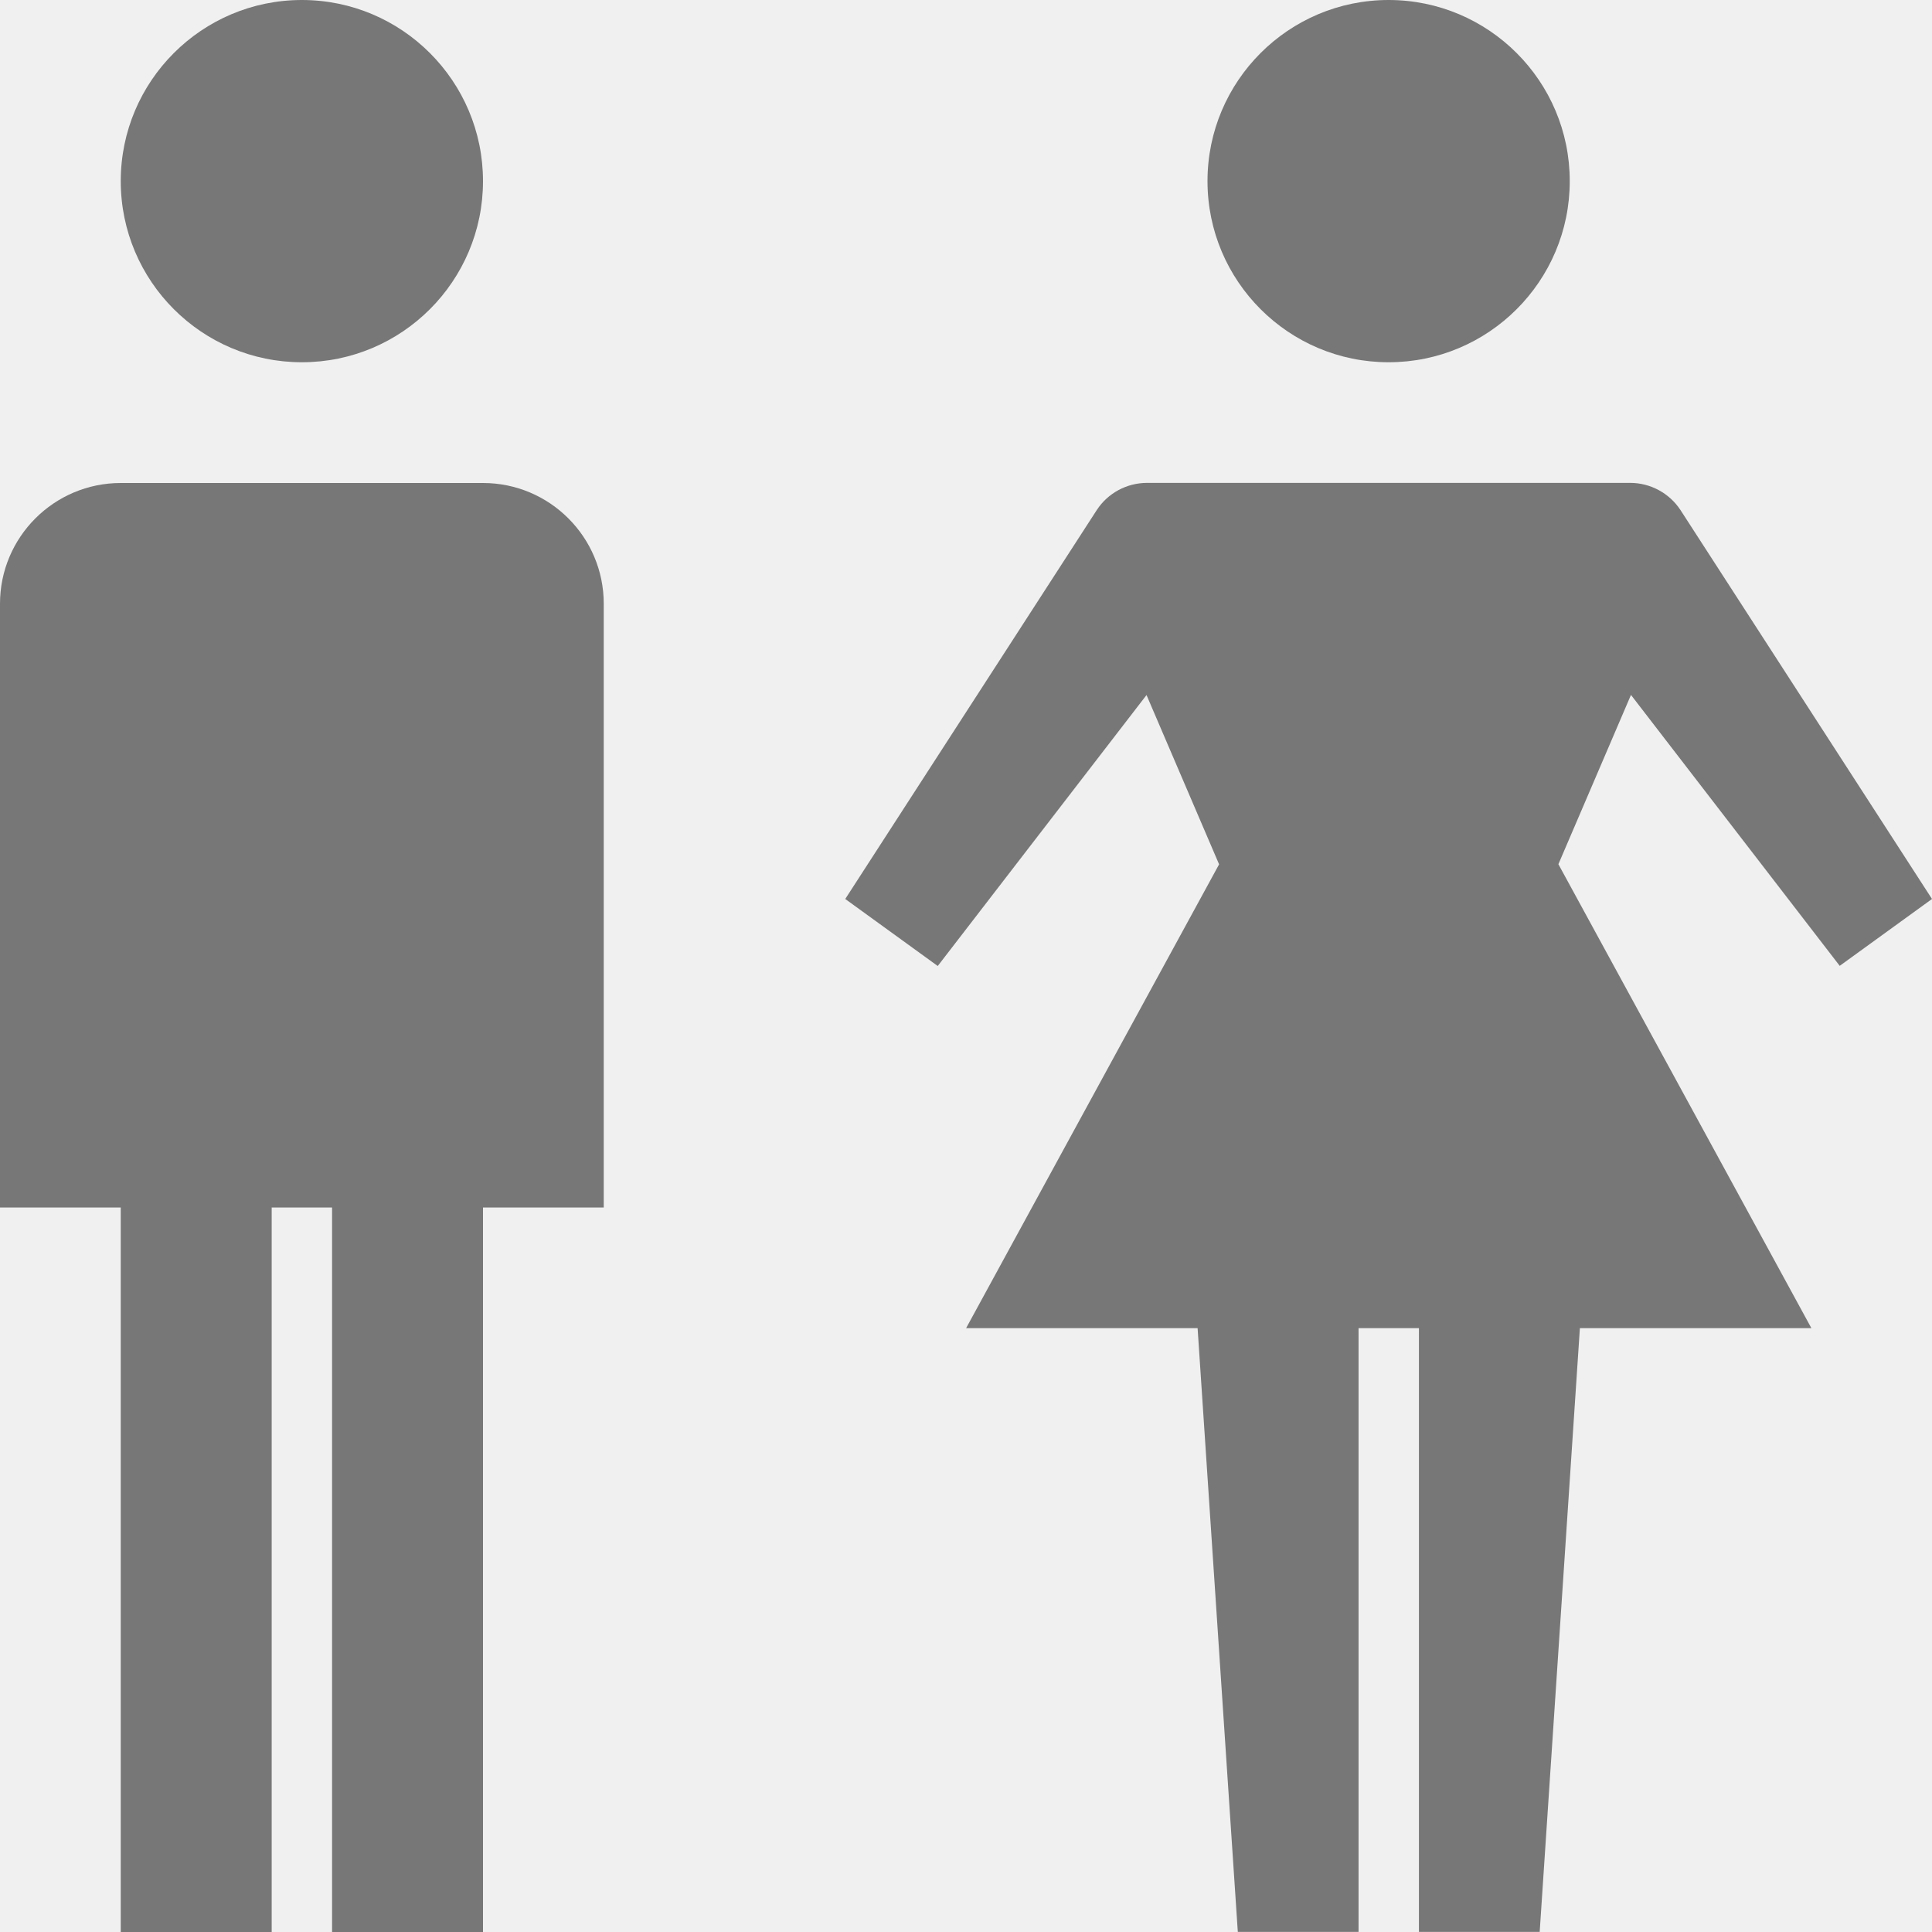
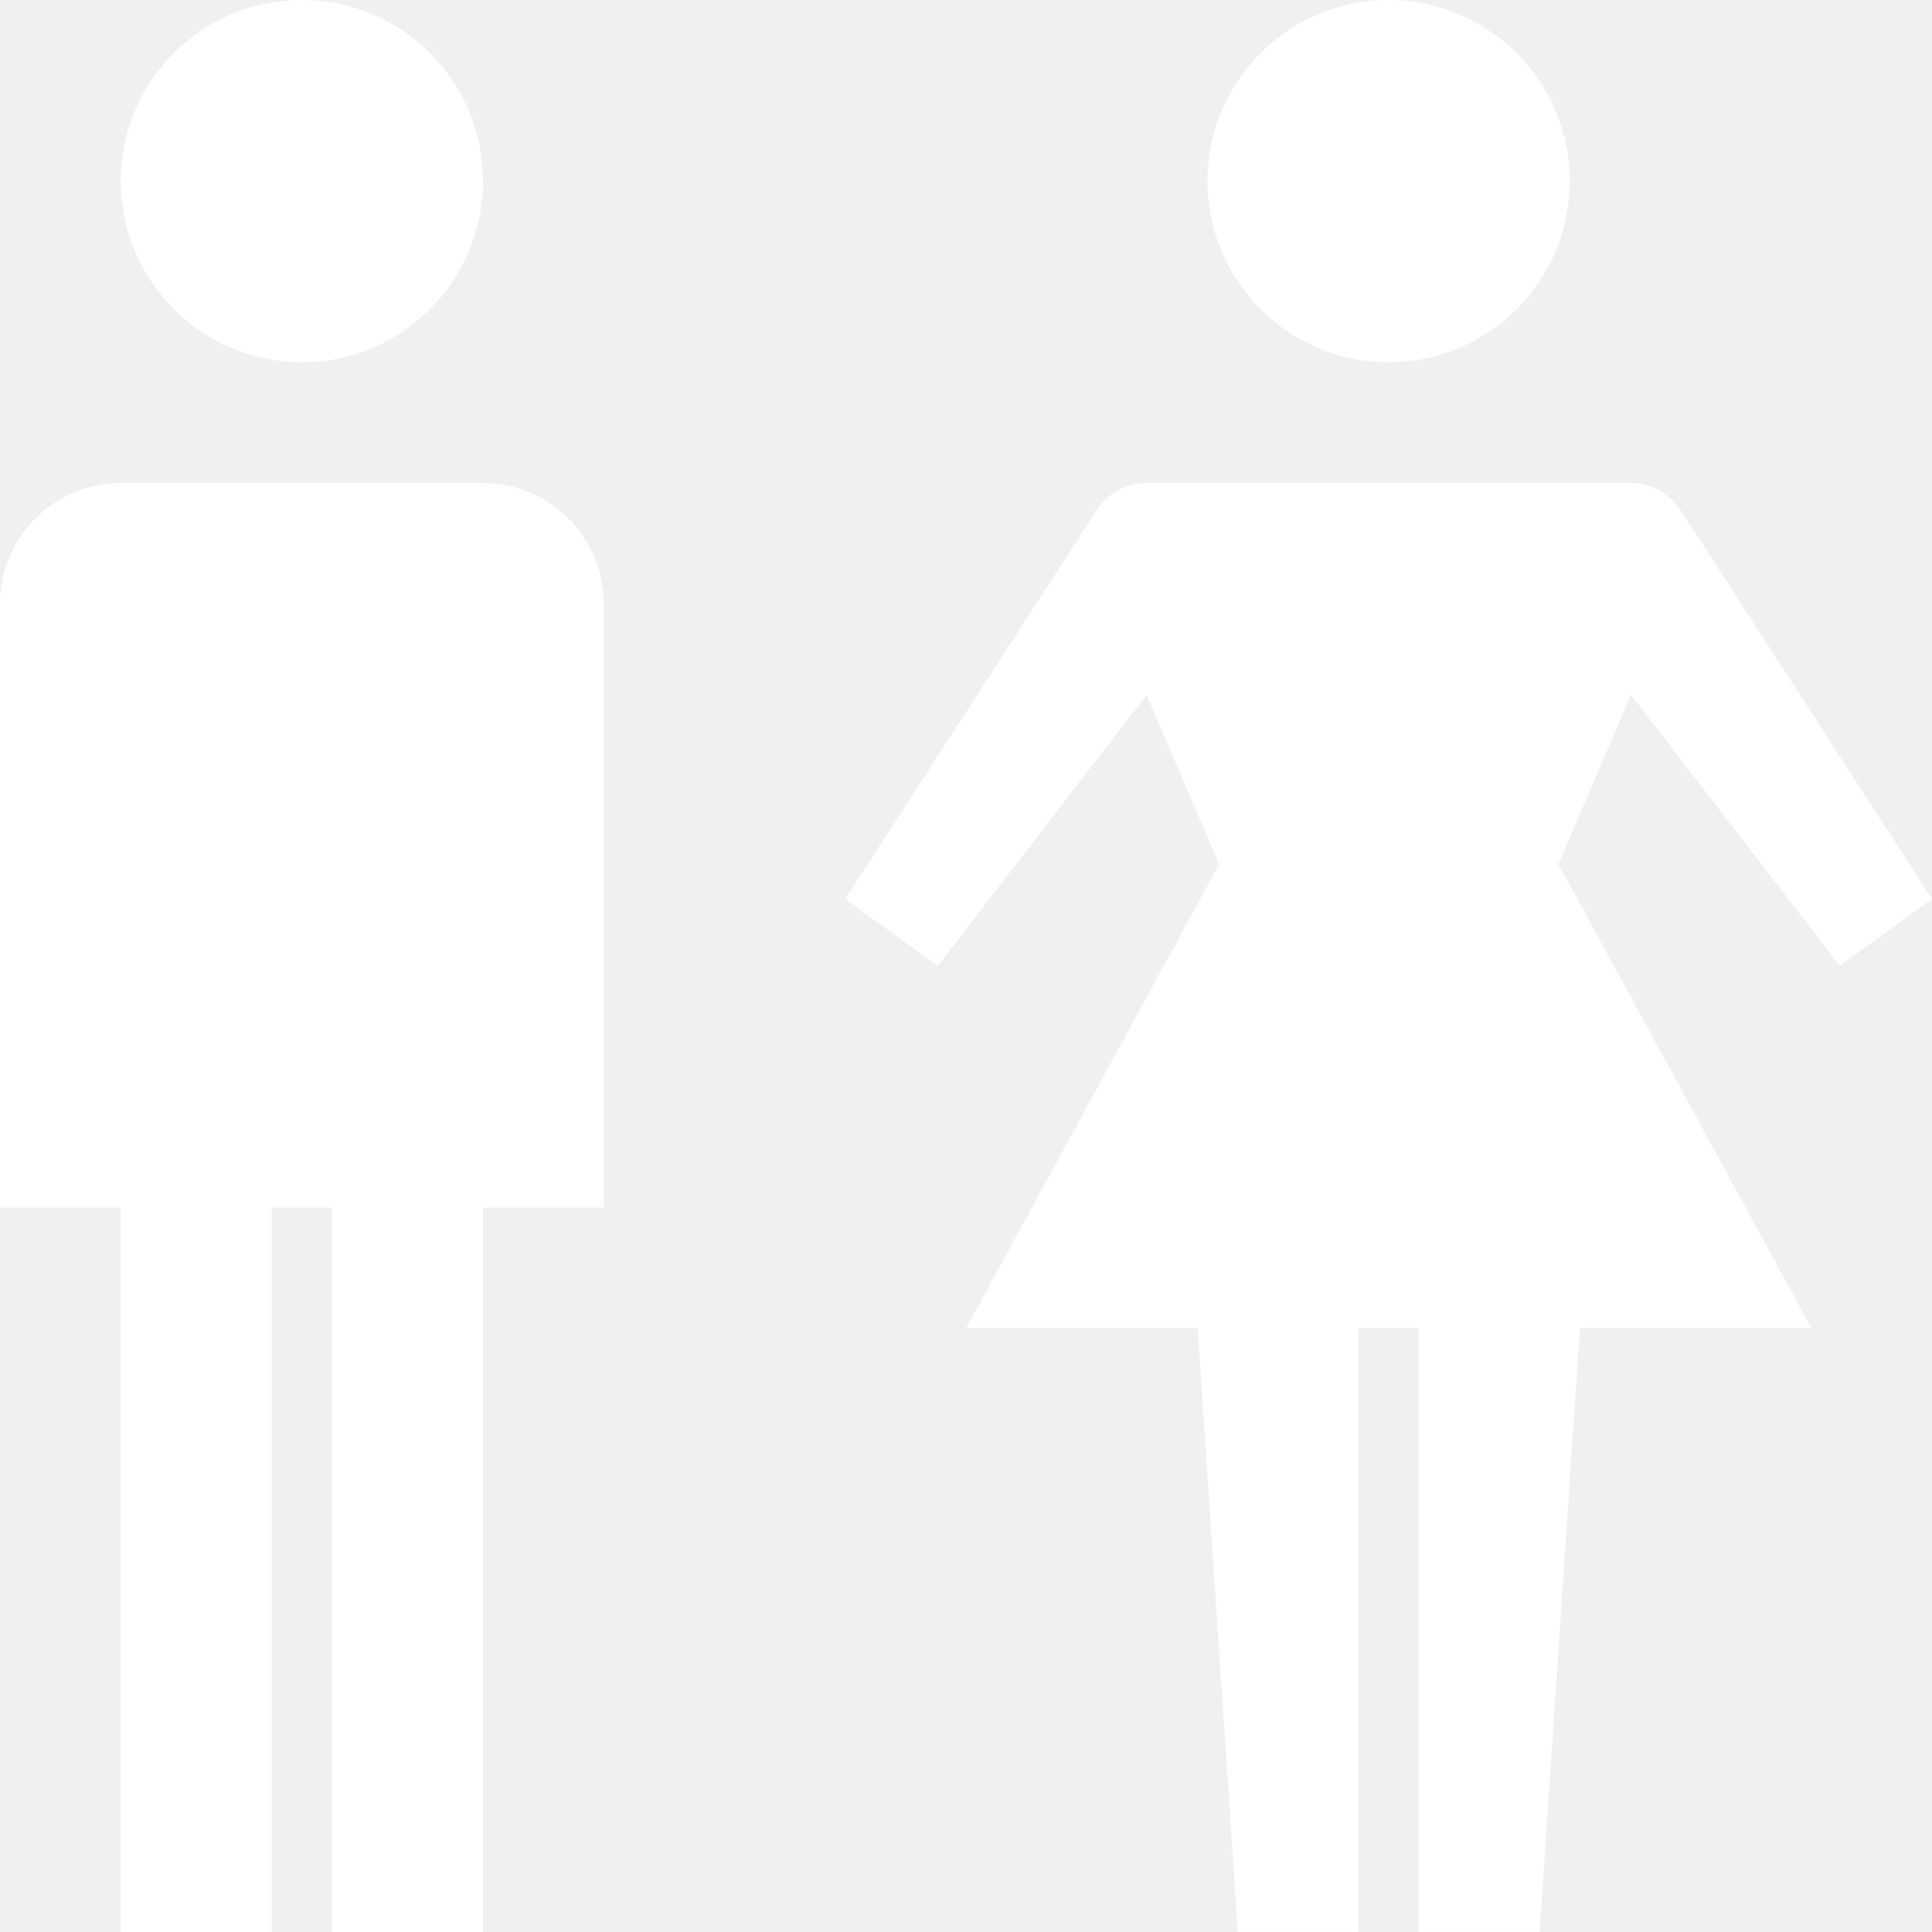
<svg xmlns="http://www.w3.org/2000/svg" version="1.1" width="16" height="16" viewBox="0 0 16 16">
  <style>
- *{ fill: #777 }
+ *{ fill: #fff }
</style>
  <path d="M4 1.5c0 0.828-0.672 1.5-1.5 1.5s-1.5-0.672-1.5-1.5c0-0.828 0.672-1.5 1.5-1.5s1.5 0.672 1.5 1.5z" />
  <path d="M13 1.5c0 0.828-0.672 1.5-1.5 1.5s-1.5-0.672-1.5-1.5c0-0.828 0.672-1.5 1.5-1.5s1.5 0.672 1.5 1.5z" />
  <path d="M4 4h-3c-0.552 0-1 0.448-1 1v5h1v6h1.25v-6h0.5v6h1.25v-6h1v-5c0-0.552-0.448-1-1-1z" />
  <path d="M15.234 8l0.766-0.555-2.083-3.221c-0.092-0.14-0.249-0.225-0.417-0.225h-4c-0.168 0-0.325 0.084-0.417 0.225l-2.083 3.221 0.766 0.555 1.729-2.244 0.601 1.402-2.095 3.841h1.917l0.333 5h1v-5h0.5v5h1l0.333-5h1.917l-2.095-3.842 0.601-1.402 1.729 2.244z" />
</svg>
